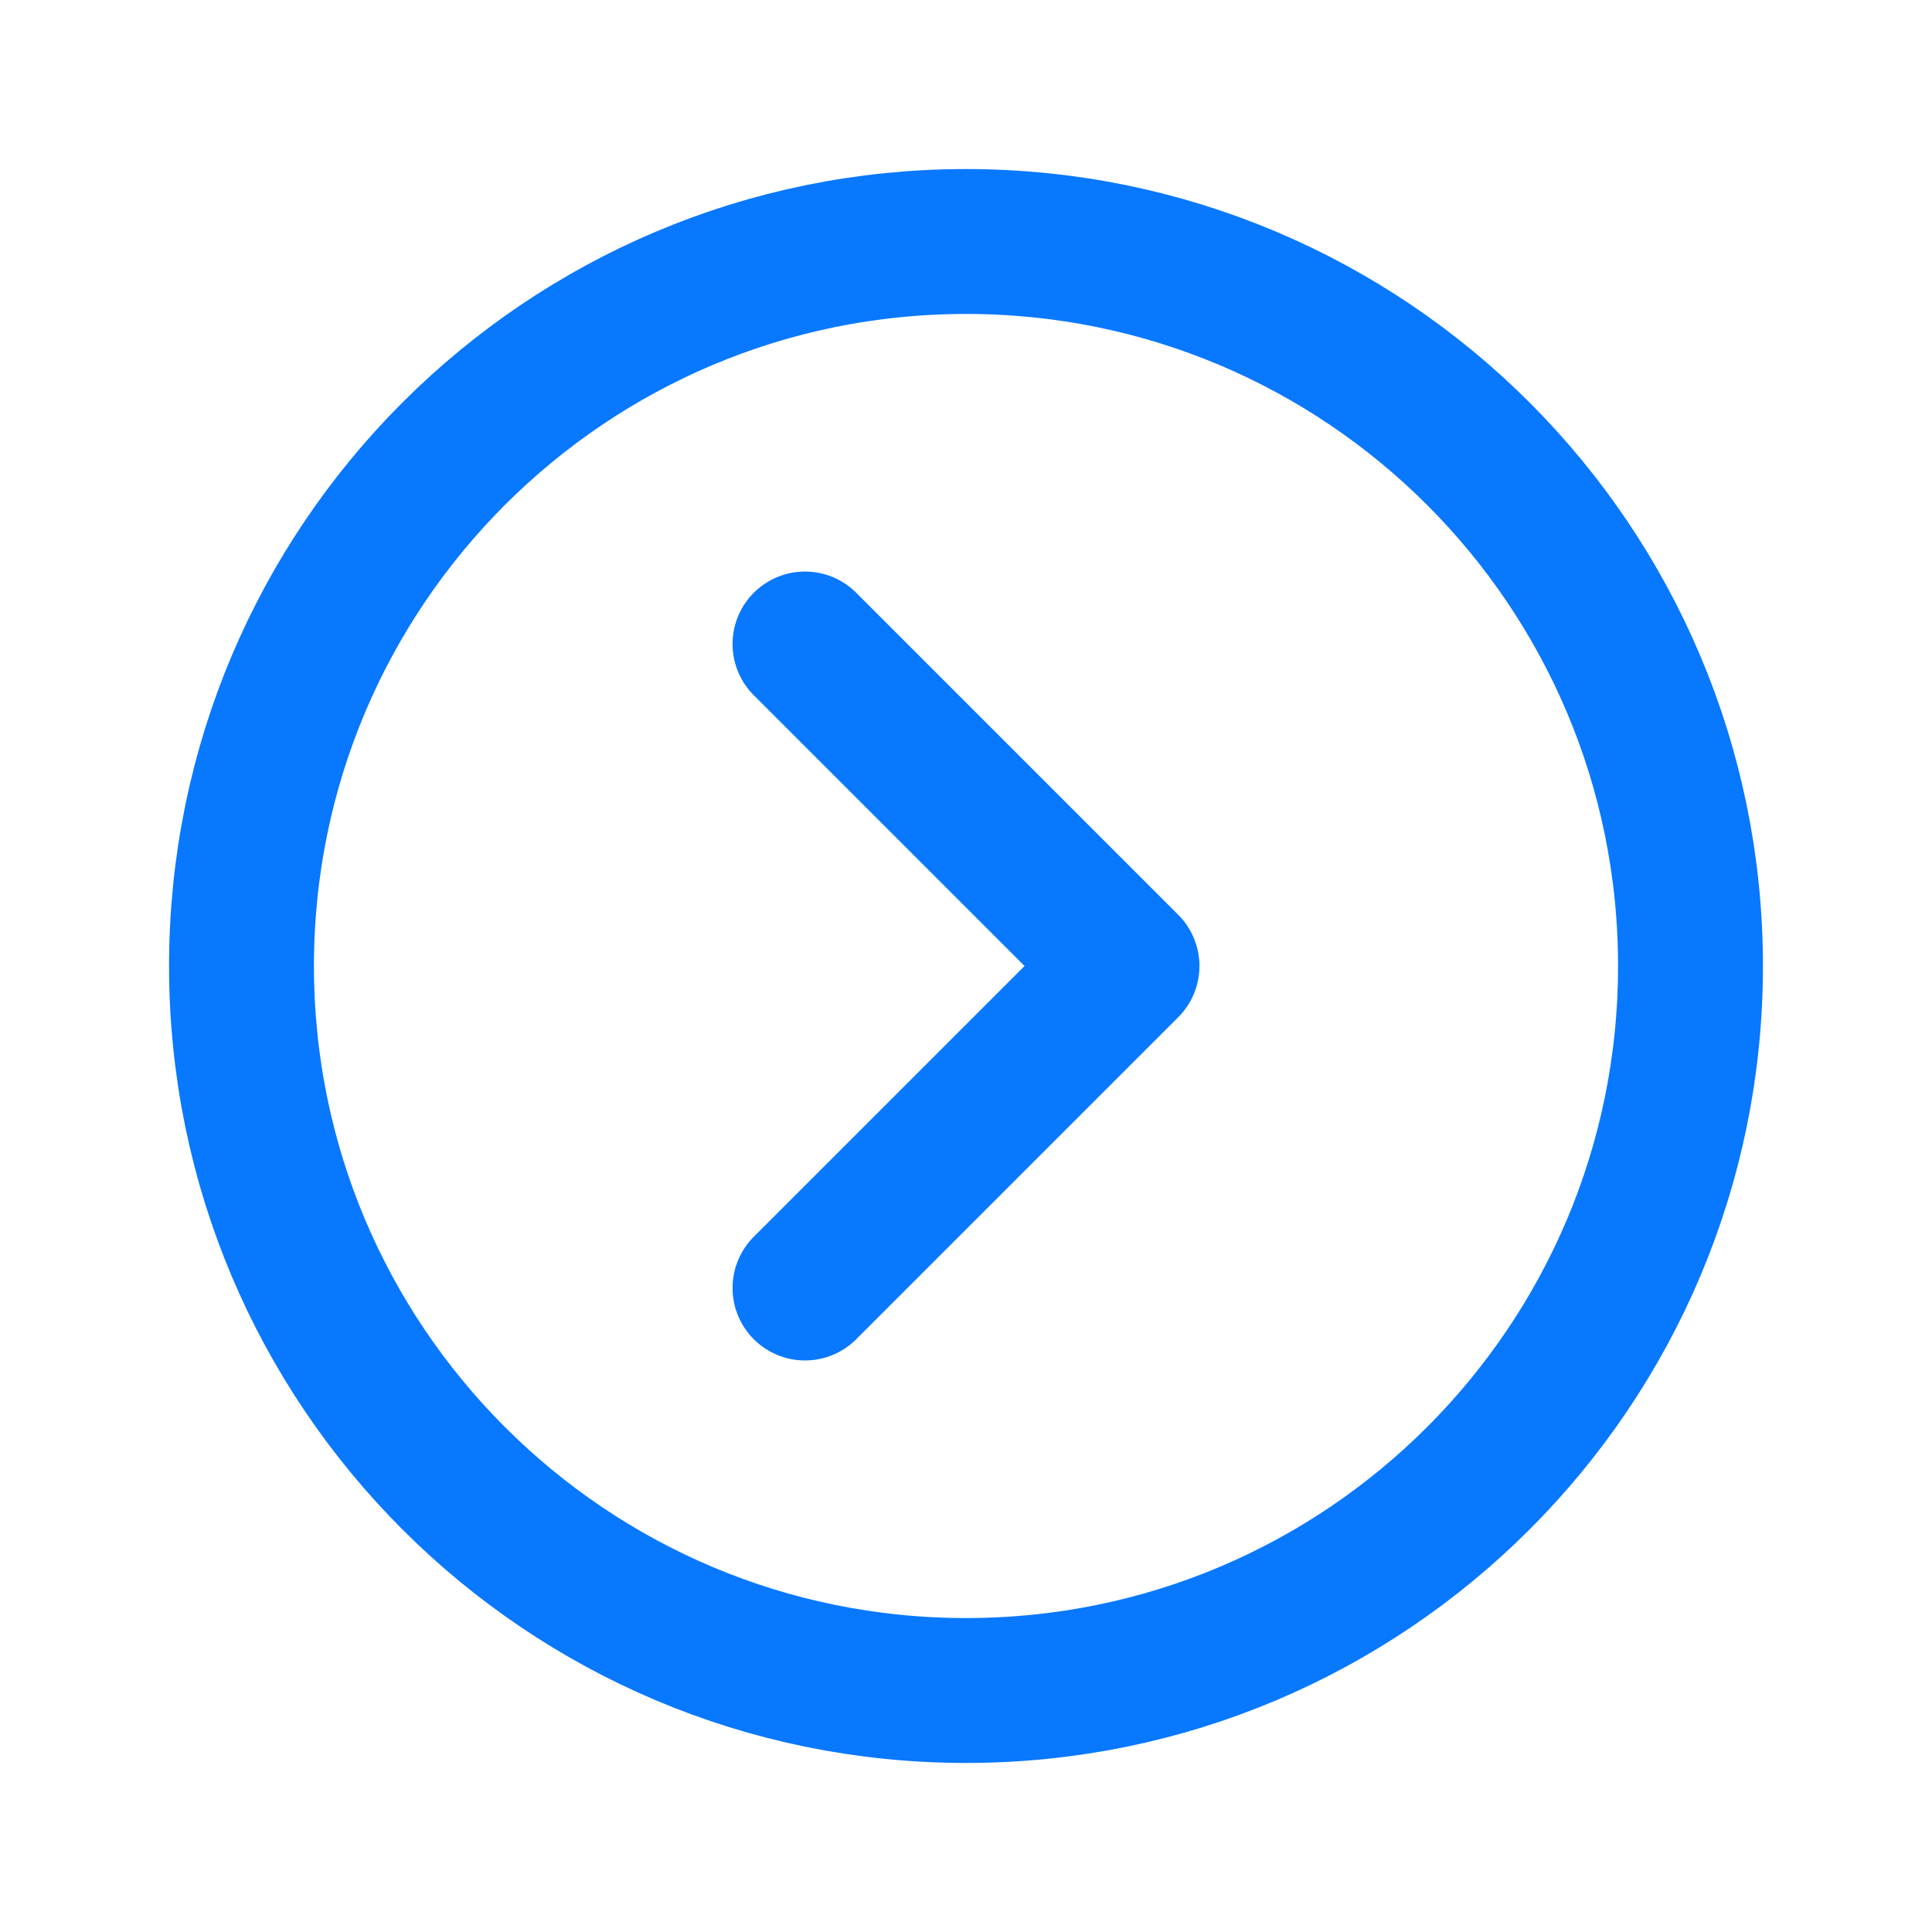
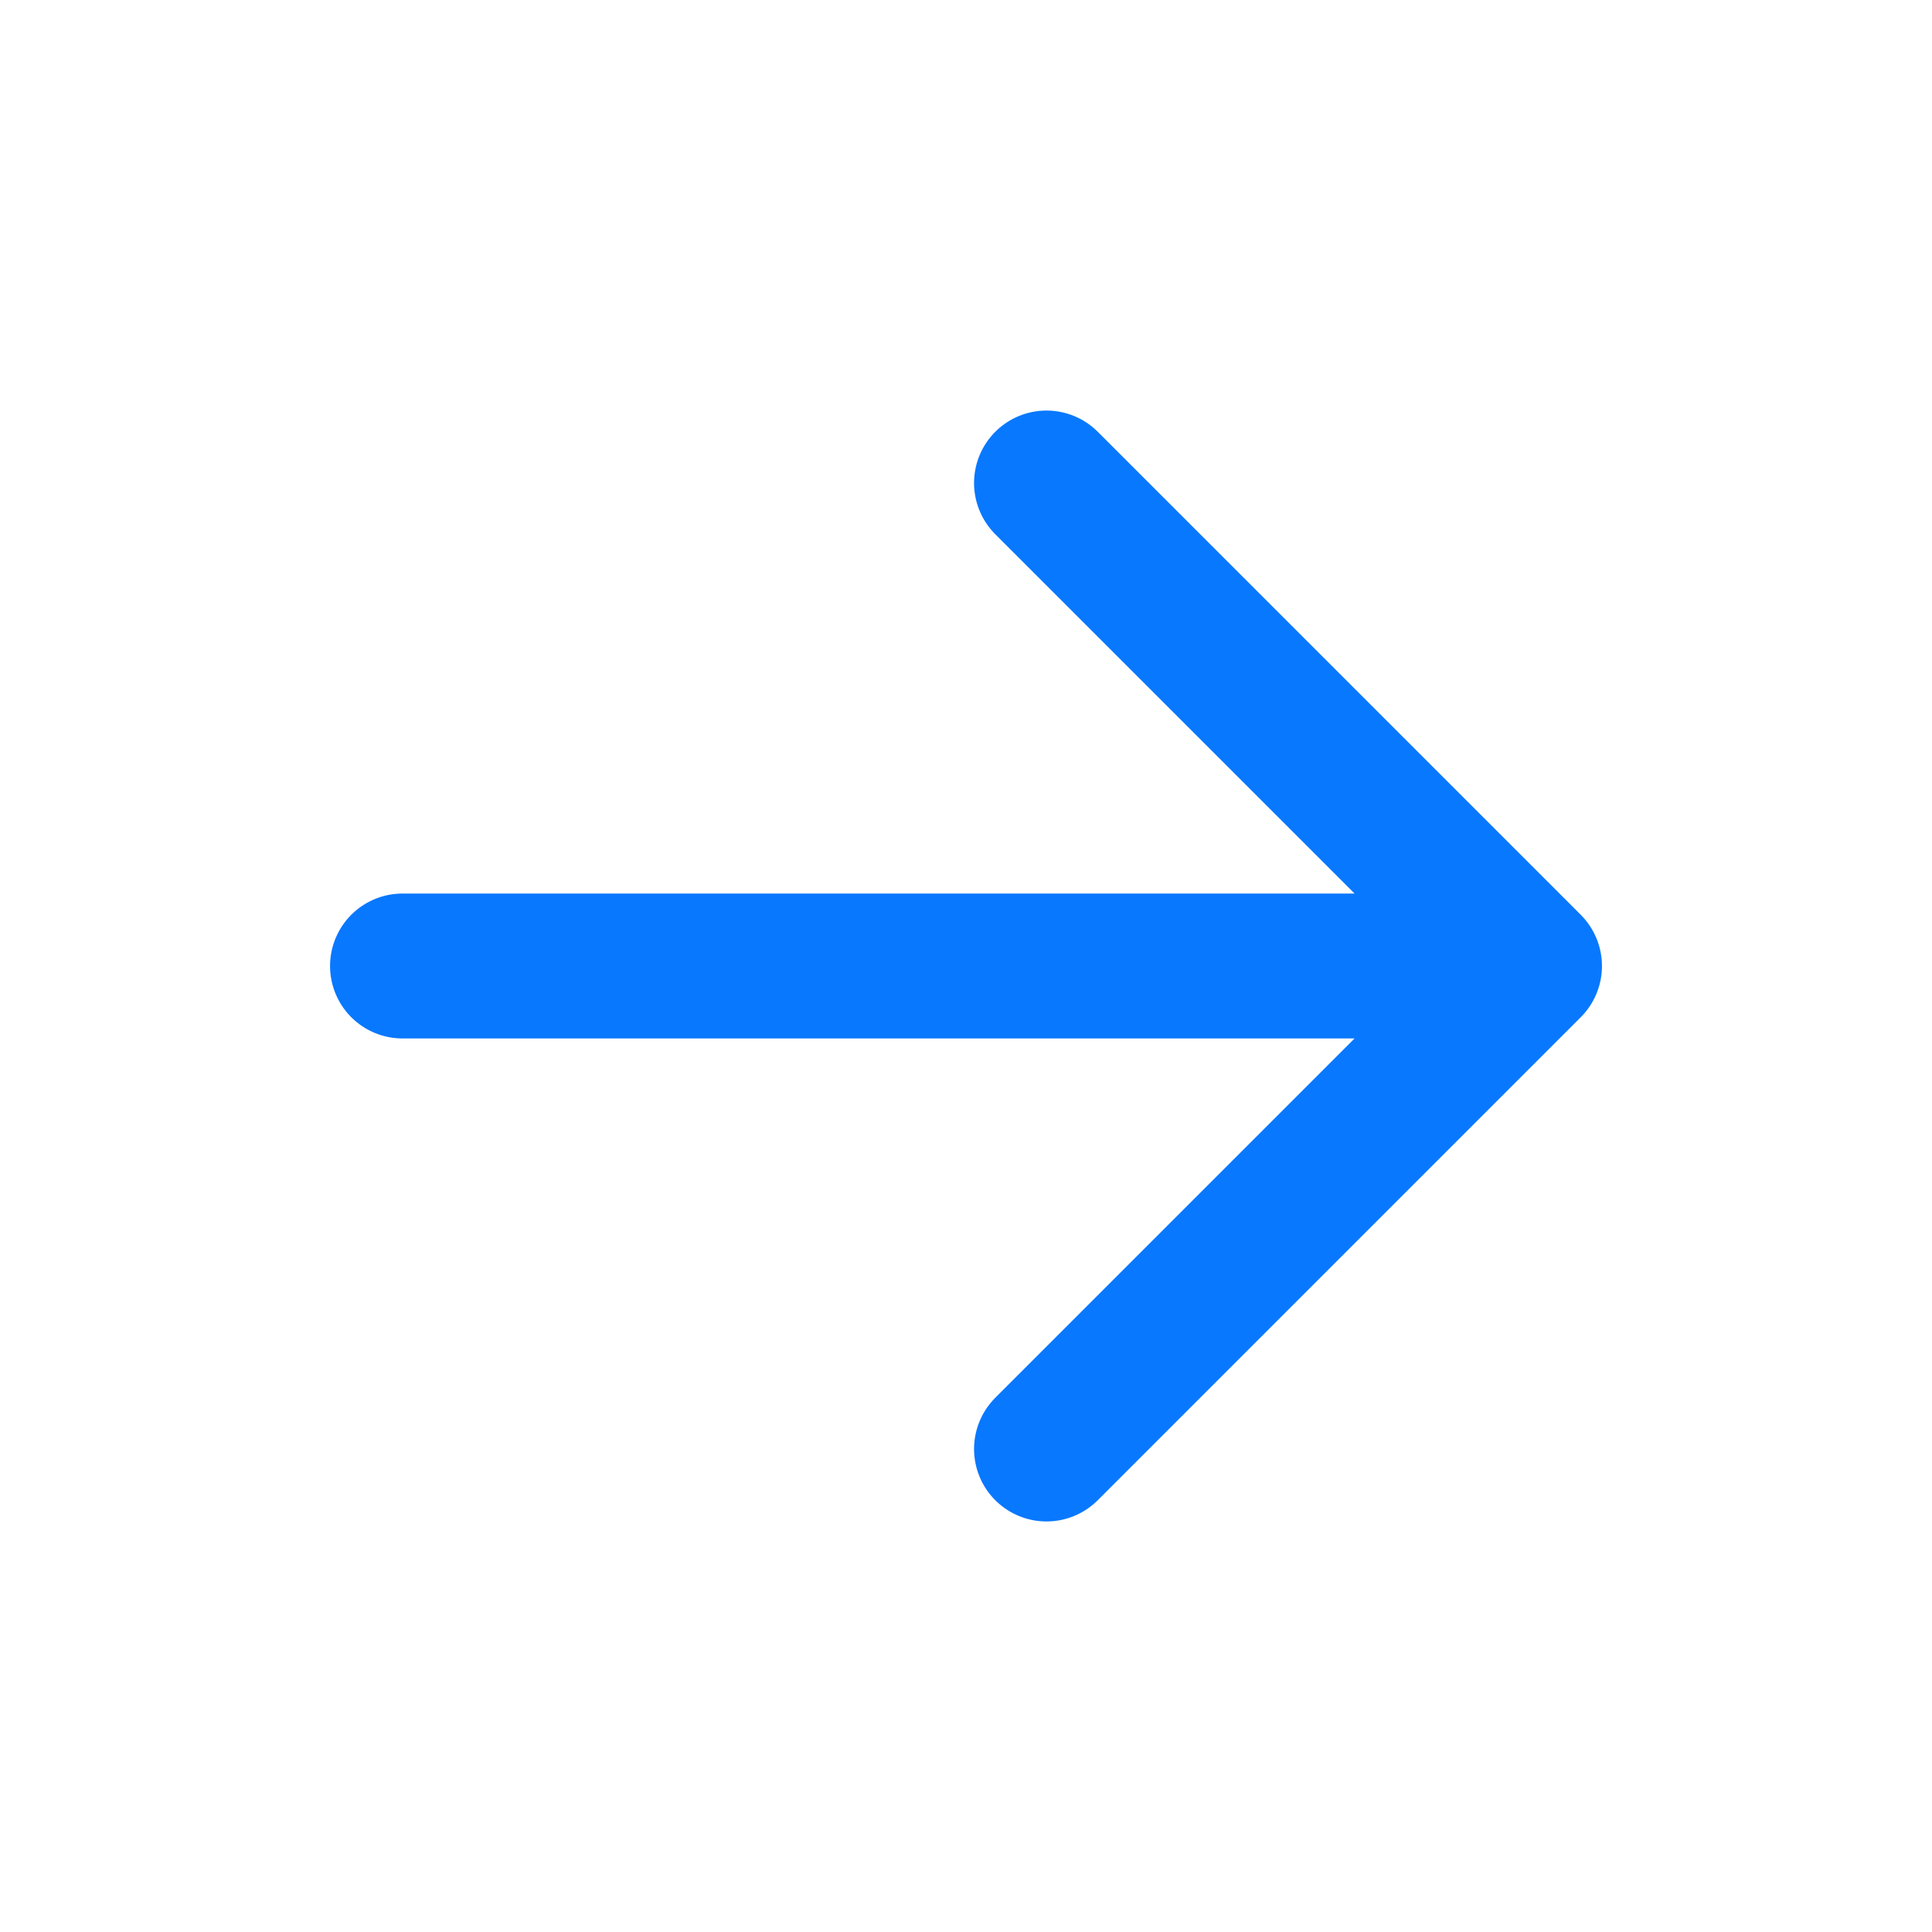
<svg xmlns="http://www.w3.org/2000/svg" viewBox="0 0 24 24" fill="none">
-   <circle cx="12" cy="12" r="9" stroke="#0878ff" stroke-width="1.8" />
-   <path d="m10 8 4 4-4 4" stroke="#0878ff" stroke-width="1.8" stroke-linecap="round" stroke-linejoin="round" />
+   <path d="M5 12h13m-5-6 6 6-6 6" stroke="#0878ff" stroke-width="1.8" stroke-linecap="round" stroke-linejoin="round" />
</svg>
